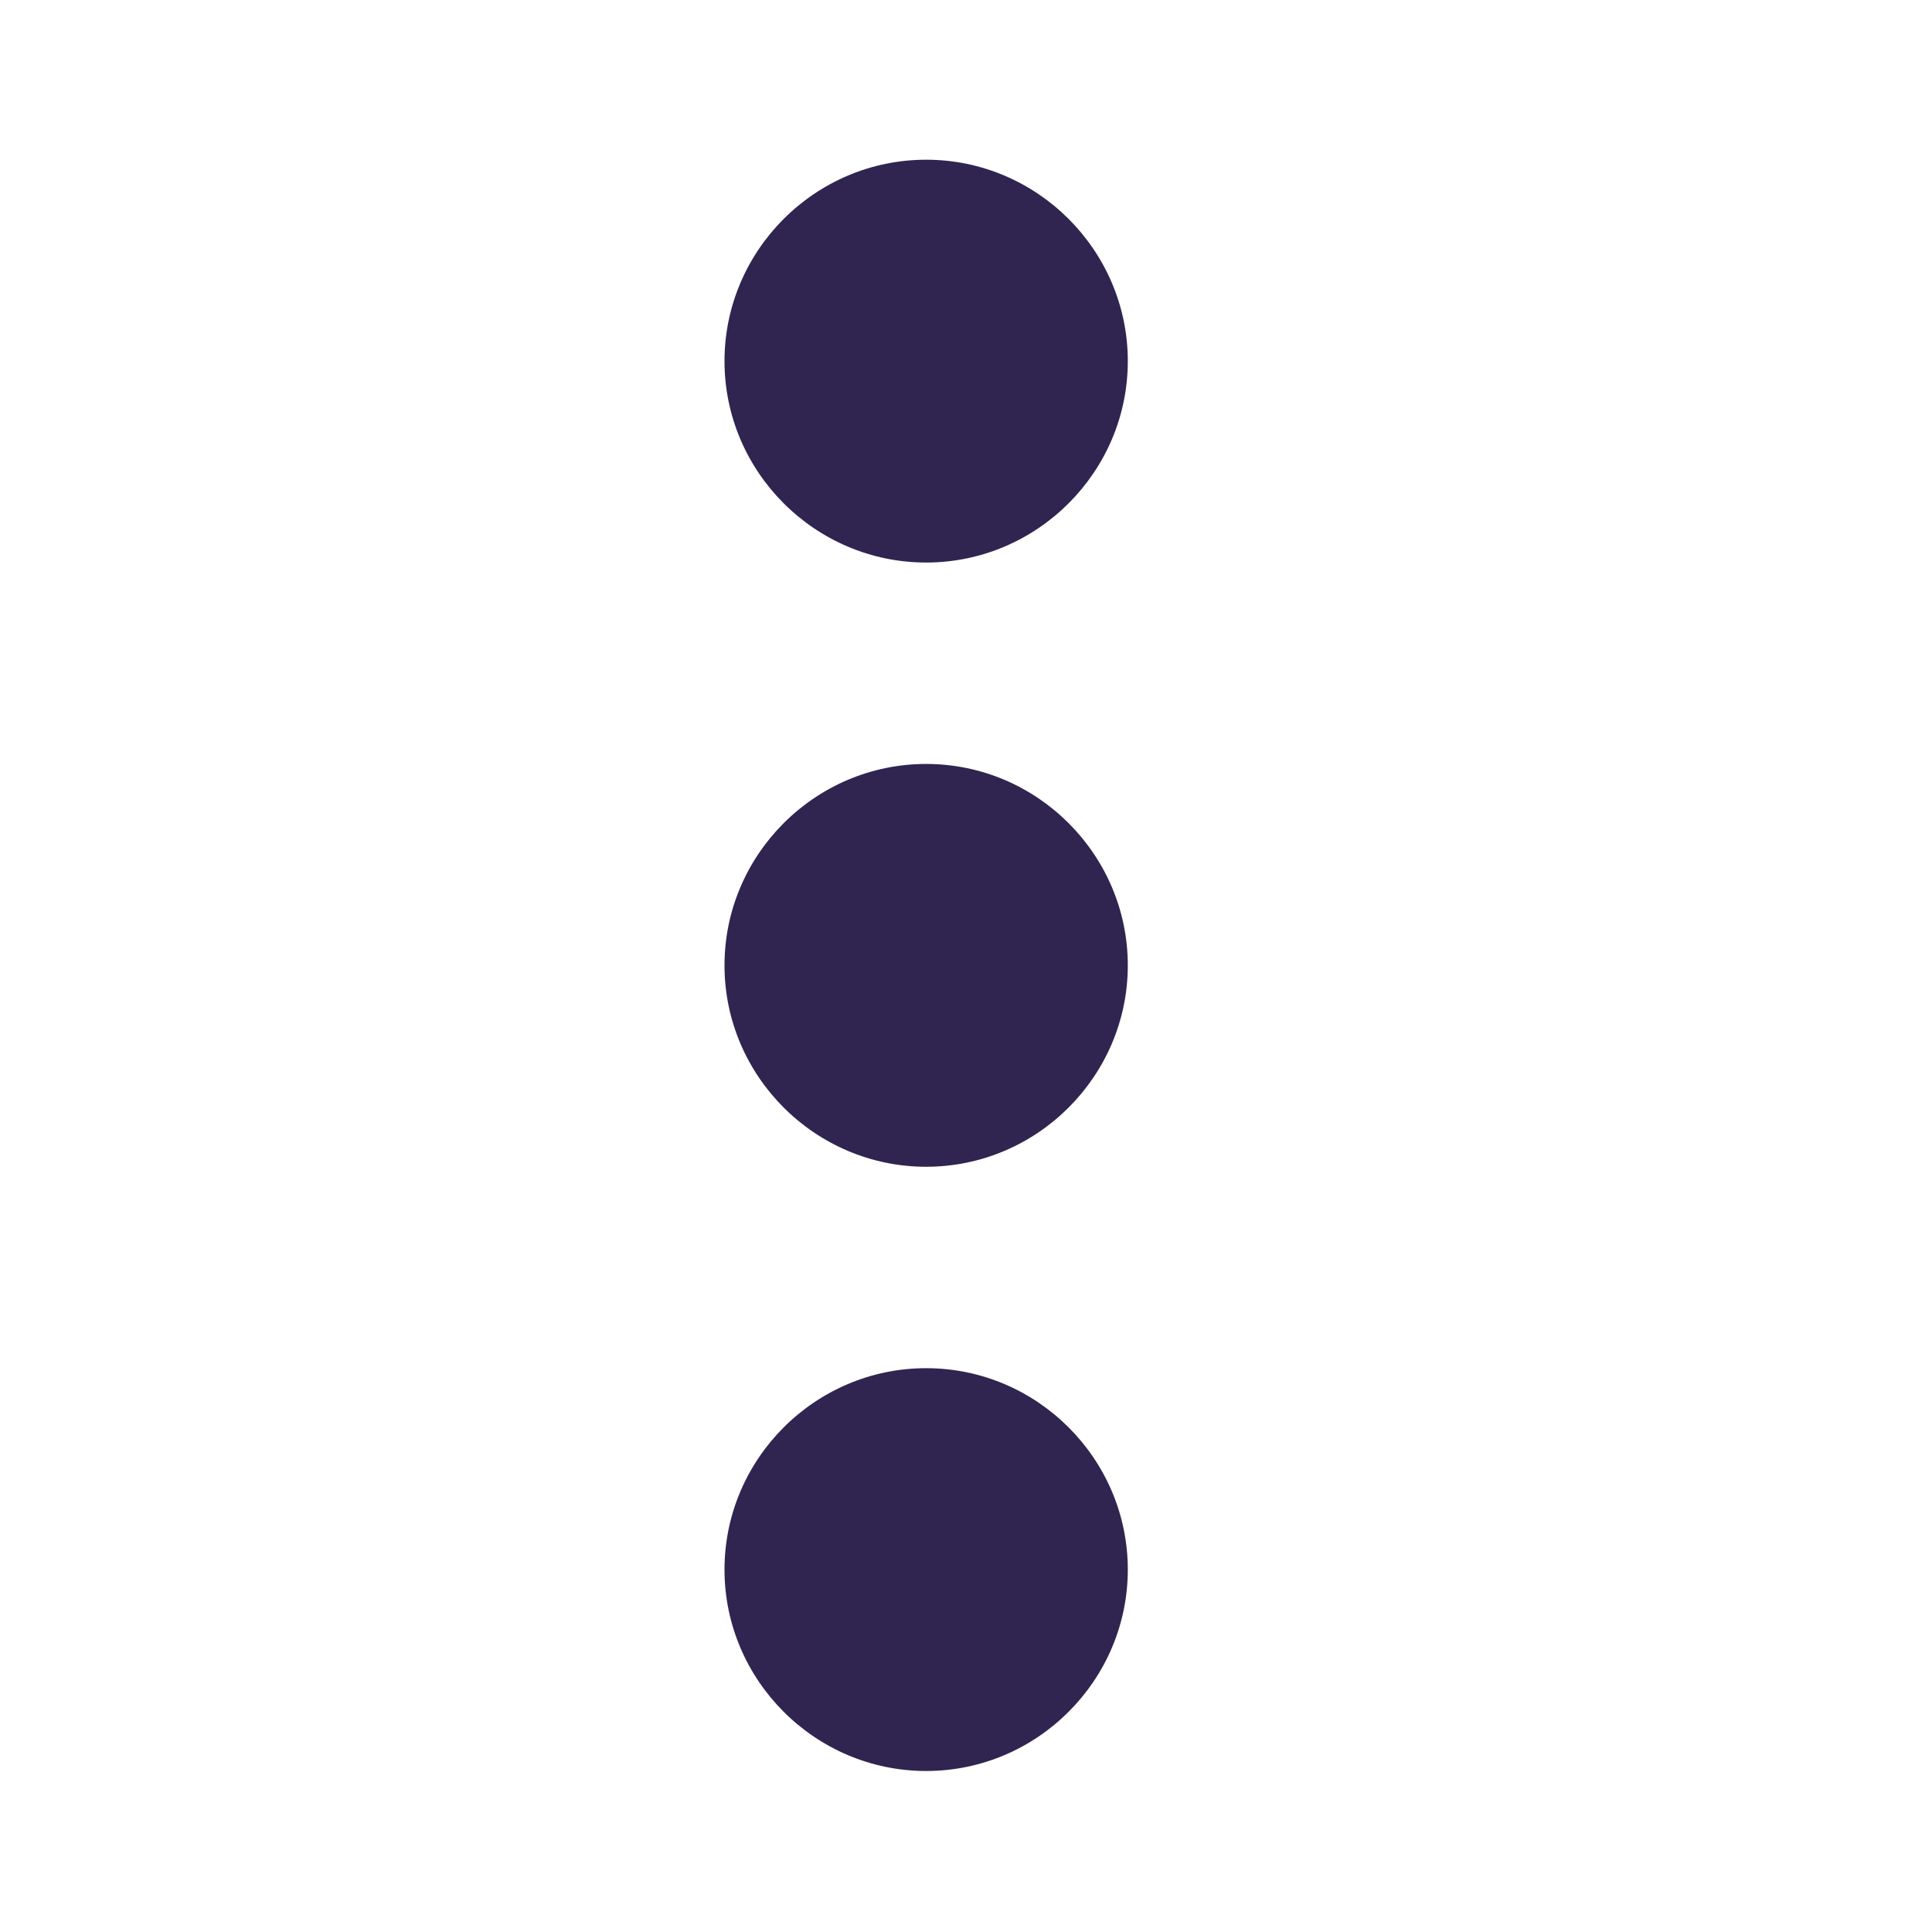
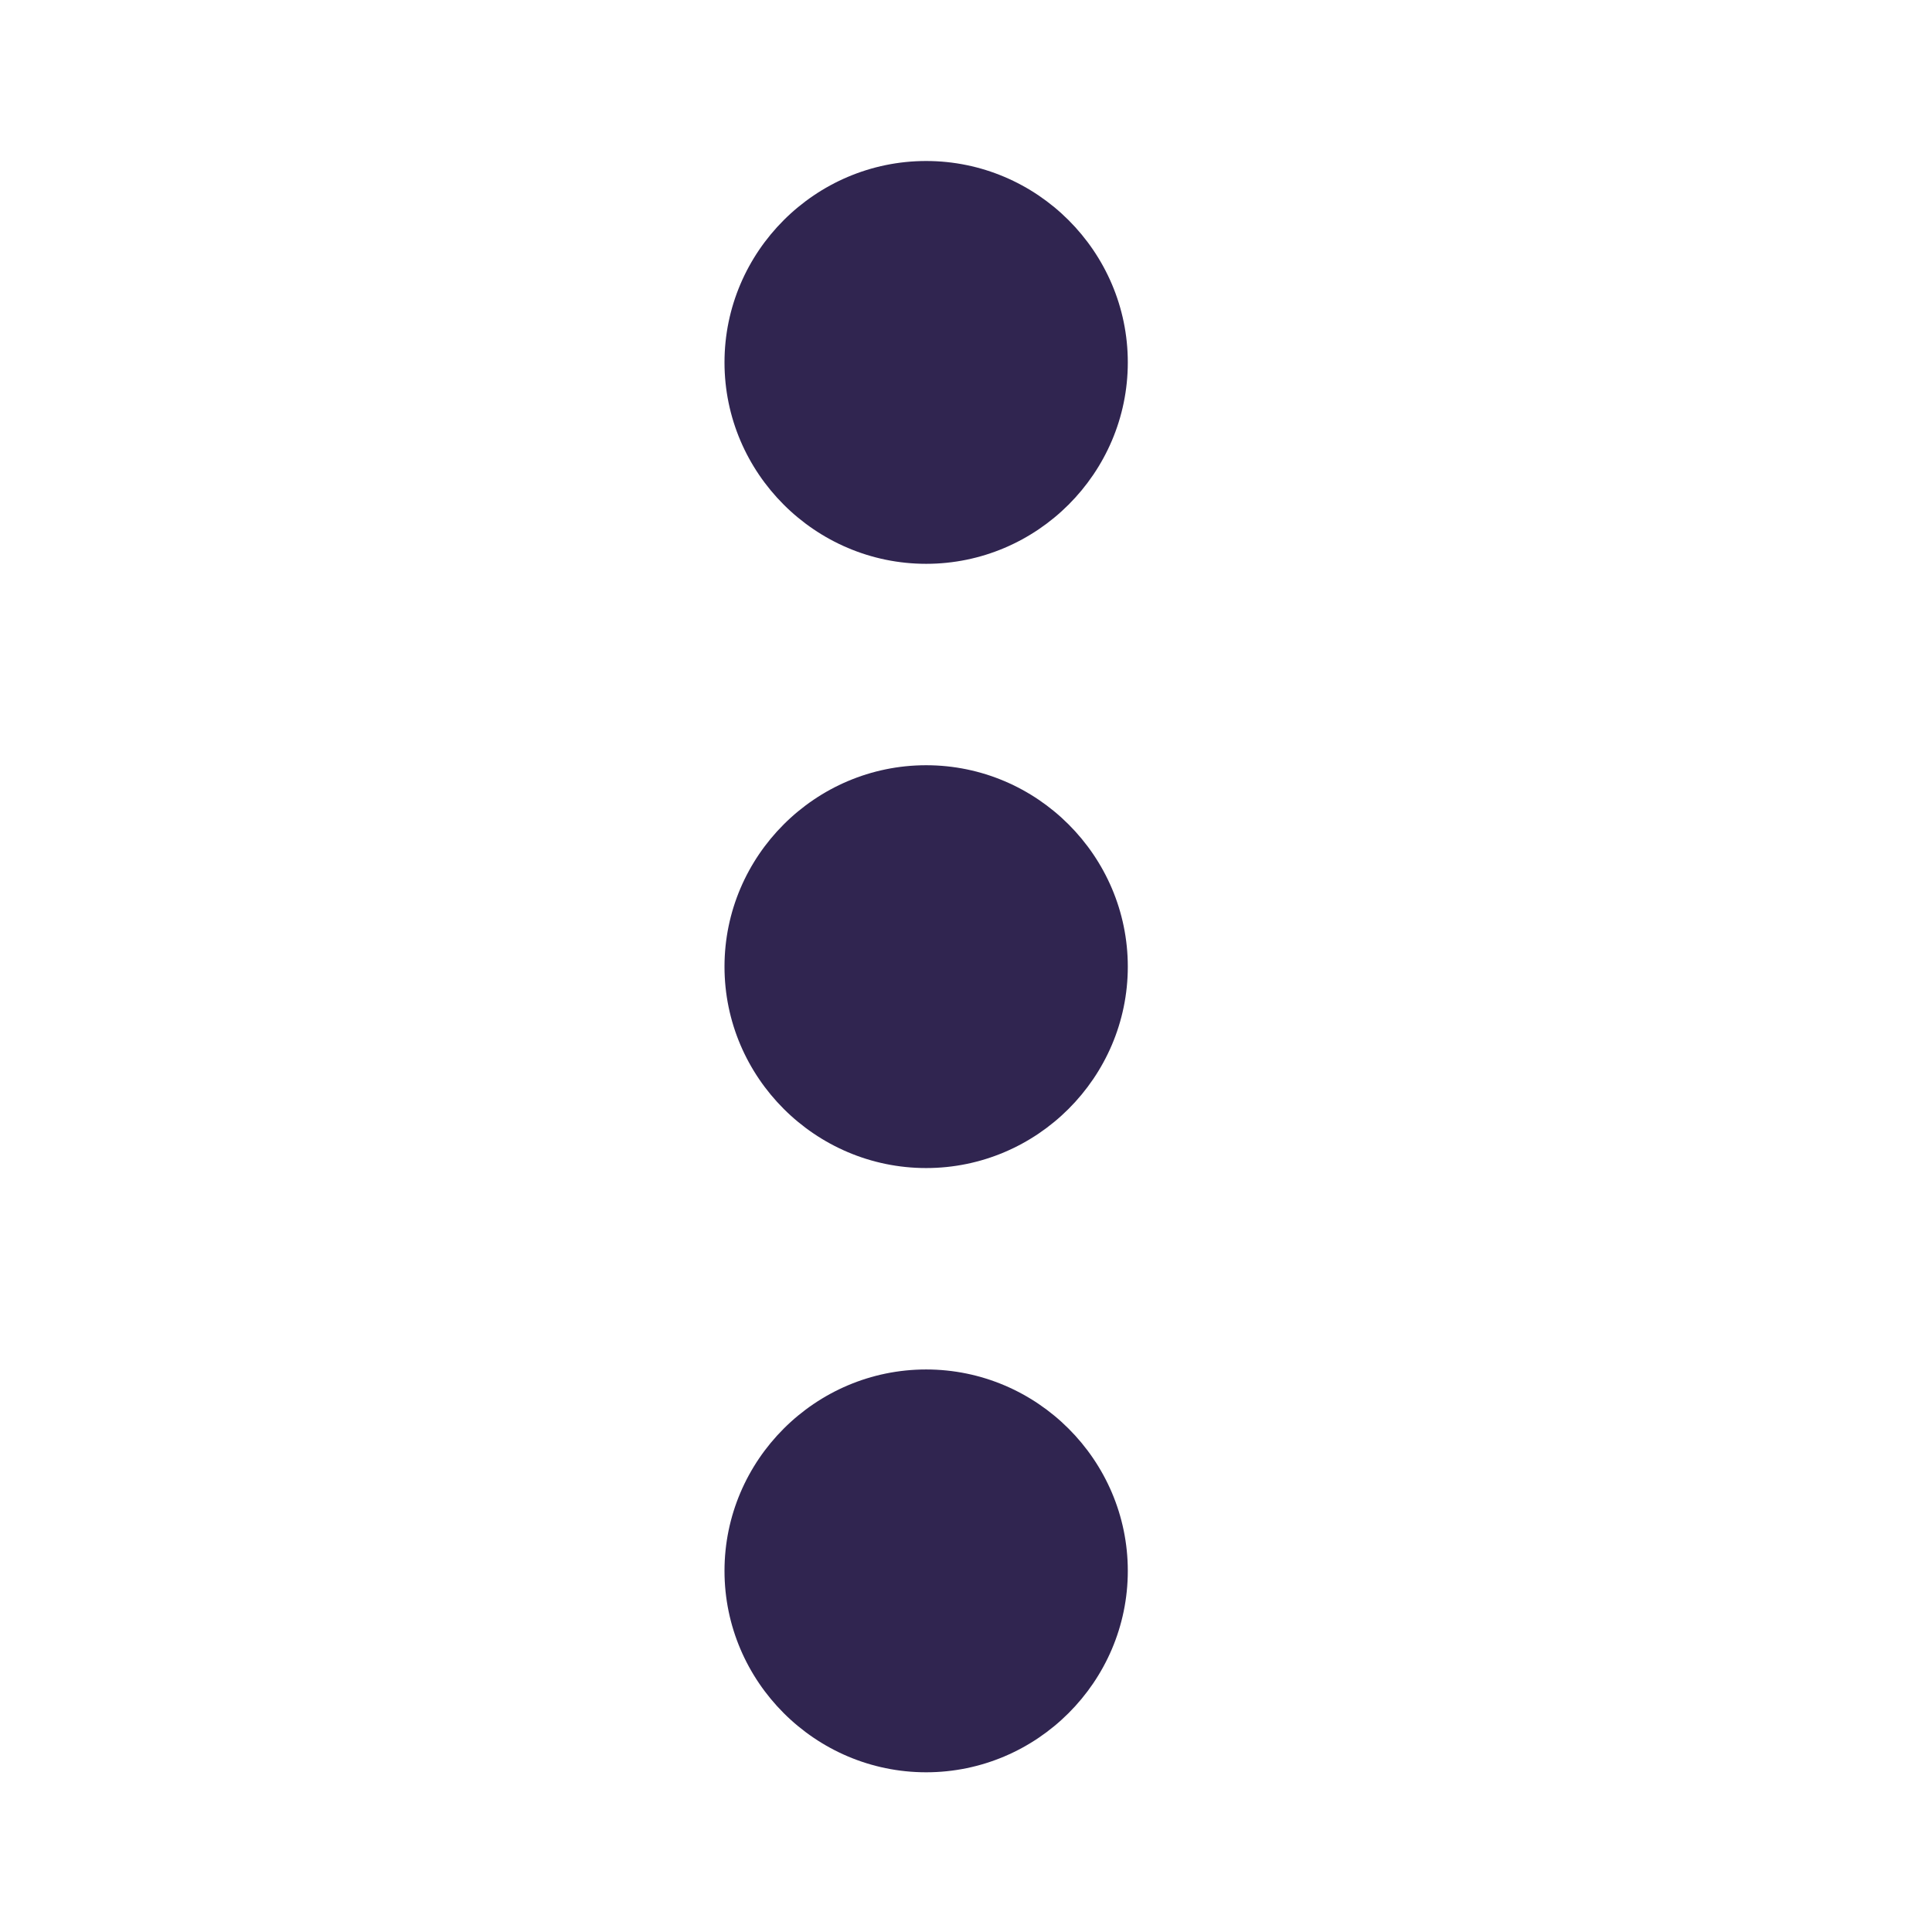
- <svg xmlns="http://www.w3.org/2000/svg" width="24" height="24" fill="none" viewBox="0 0 24 24">
-   <path fill="#302550" d="M9 11.992c0 1.376 1.127 2.502 2.505 2.502s2.505-1.126 2.505-2.502-1.127-2.502-2.505-2.502S9 10.616 9 11.992zm0-7.506c0 1.376 1.127 2.502 2.505 2.502s2.505-1.126 2.505-2.502-1.127-2.502-2.505-2.502S9 3.11 9 4.486zm0 15.012C9 20.874 10.127 22 11.505 22s2.505-1.126 2.505-2.502-1.127-2.502-2.505-2.502S9 18.122 9 19.498z" />
+ <svg xmlns="http://www.w3.org/2000/svg" width="24" height="24" viewBox="0 0 24 24" fill="none">
+   <path d="M9 12.008C9 13.384 10.127 14.51 11.505 14.51C12.883 14.51 14.01 13.384 14.01 12.008C14.01 10.632 12.883 9.506 11.505 9.506C10.127 9.506 9 10.632 9 12.008ZM9 4.502C9 5.878 10.127 7.004 11.505 7.004C12.883 7.004 14.01 5.878 14.01 4.502C14.01 3.126 12.883 2 11.505 2C10.127 2 9 3.126 9 4.502ZM9 19.514C9 20.89 10.127 22.016 11.505 22.016C12.883 22.016 14.01 20.89 14.01 19.514C14.01 18.138 12.883 17.012 11.505 17.012C10.127 17.012 9 18.138 9 19.514Z" fill="#302550" />
</svg>
